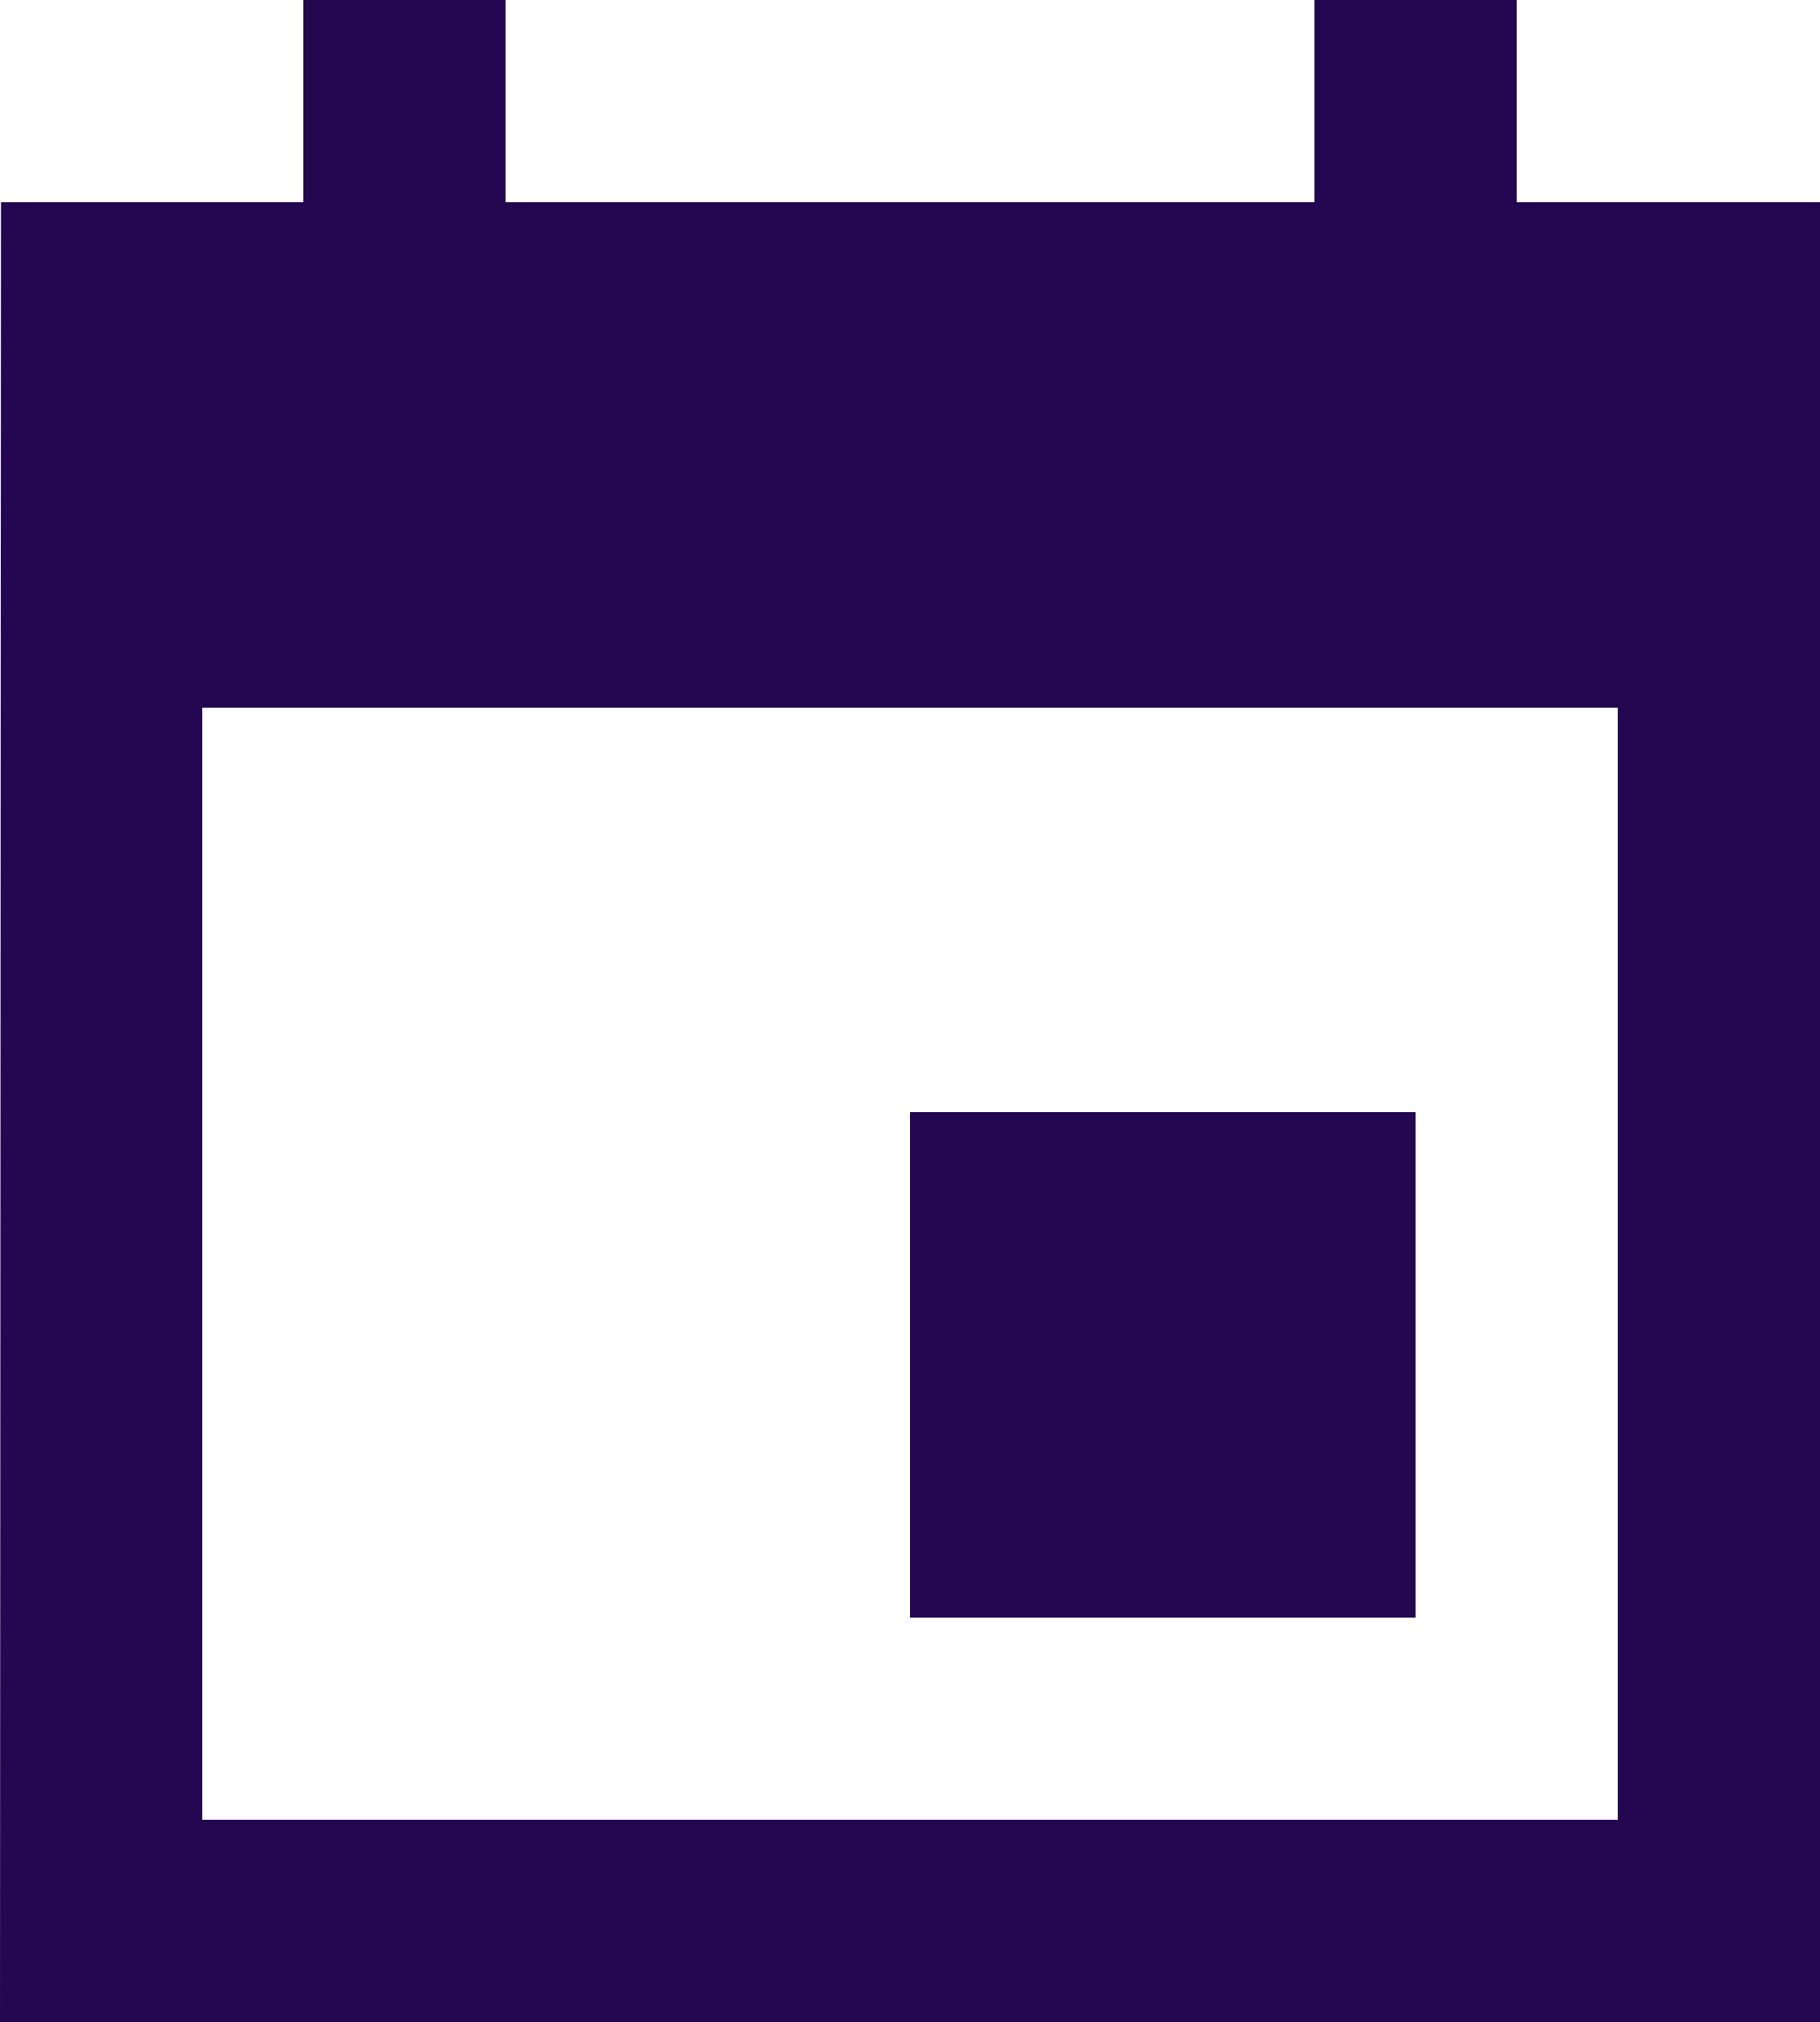
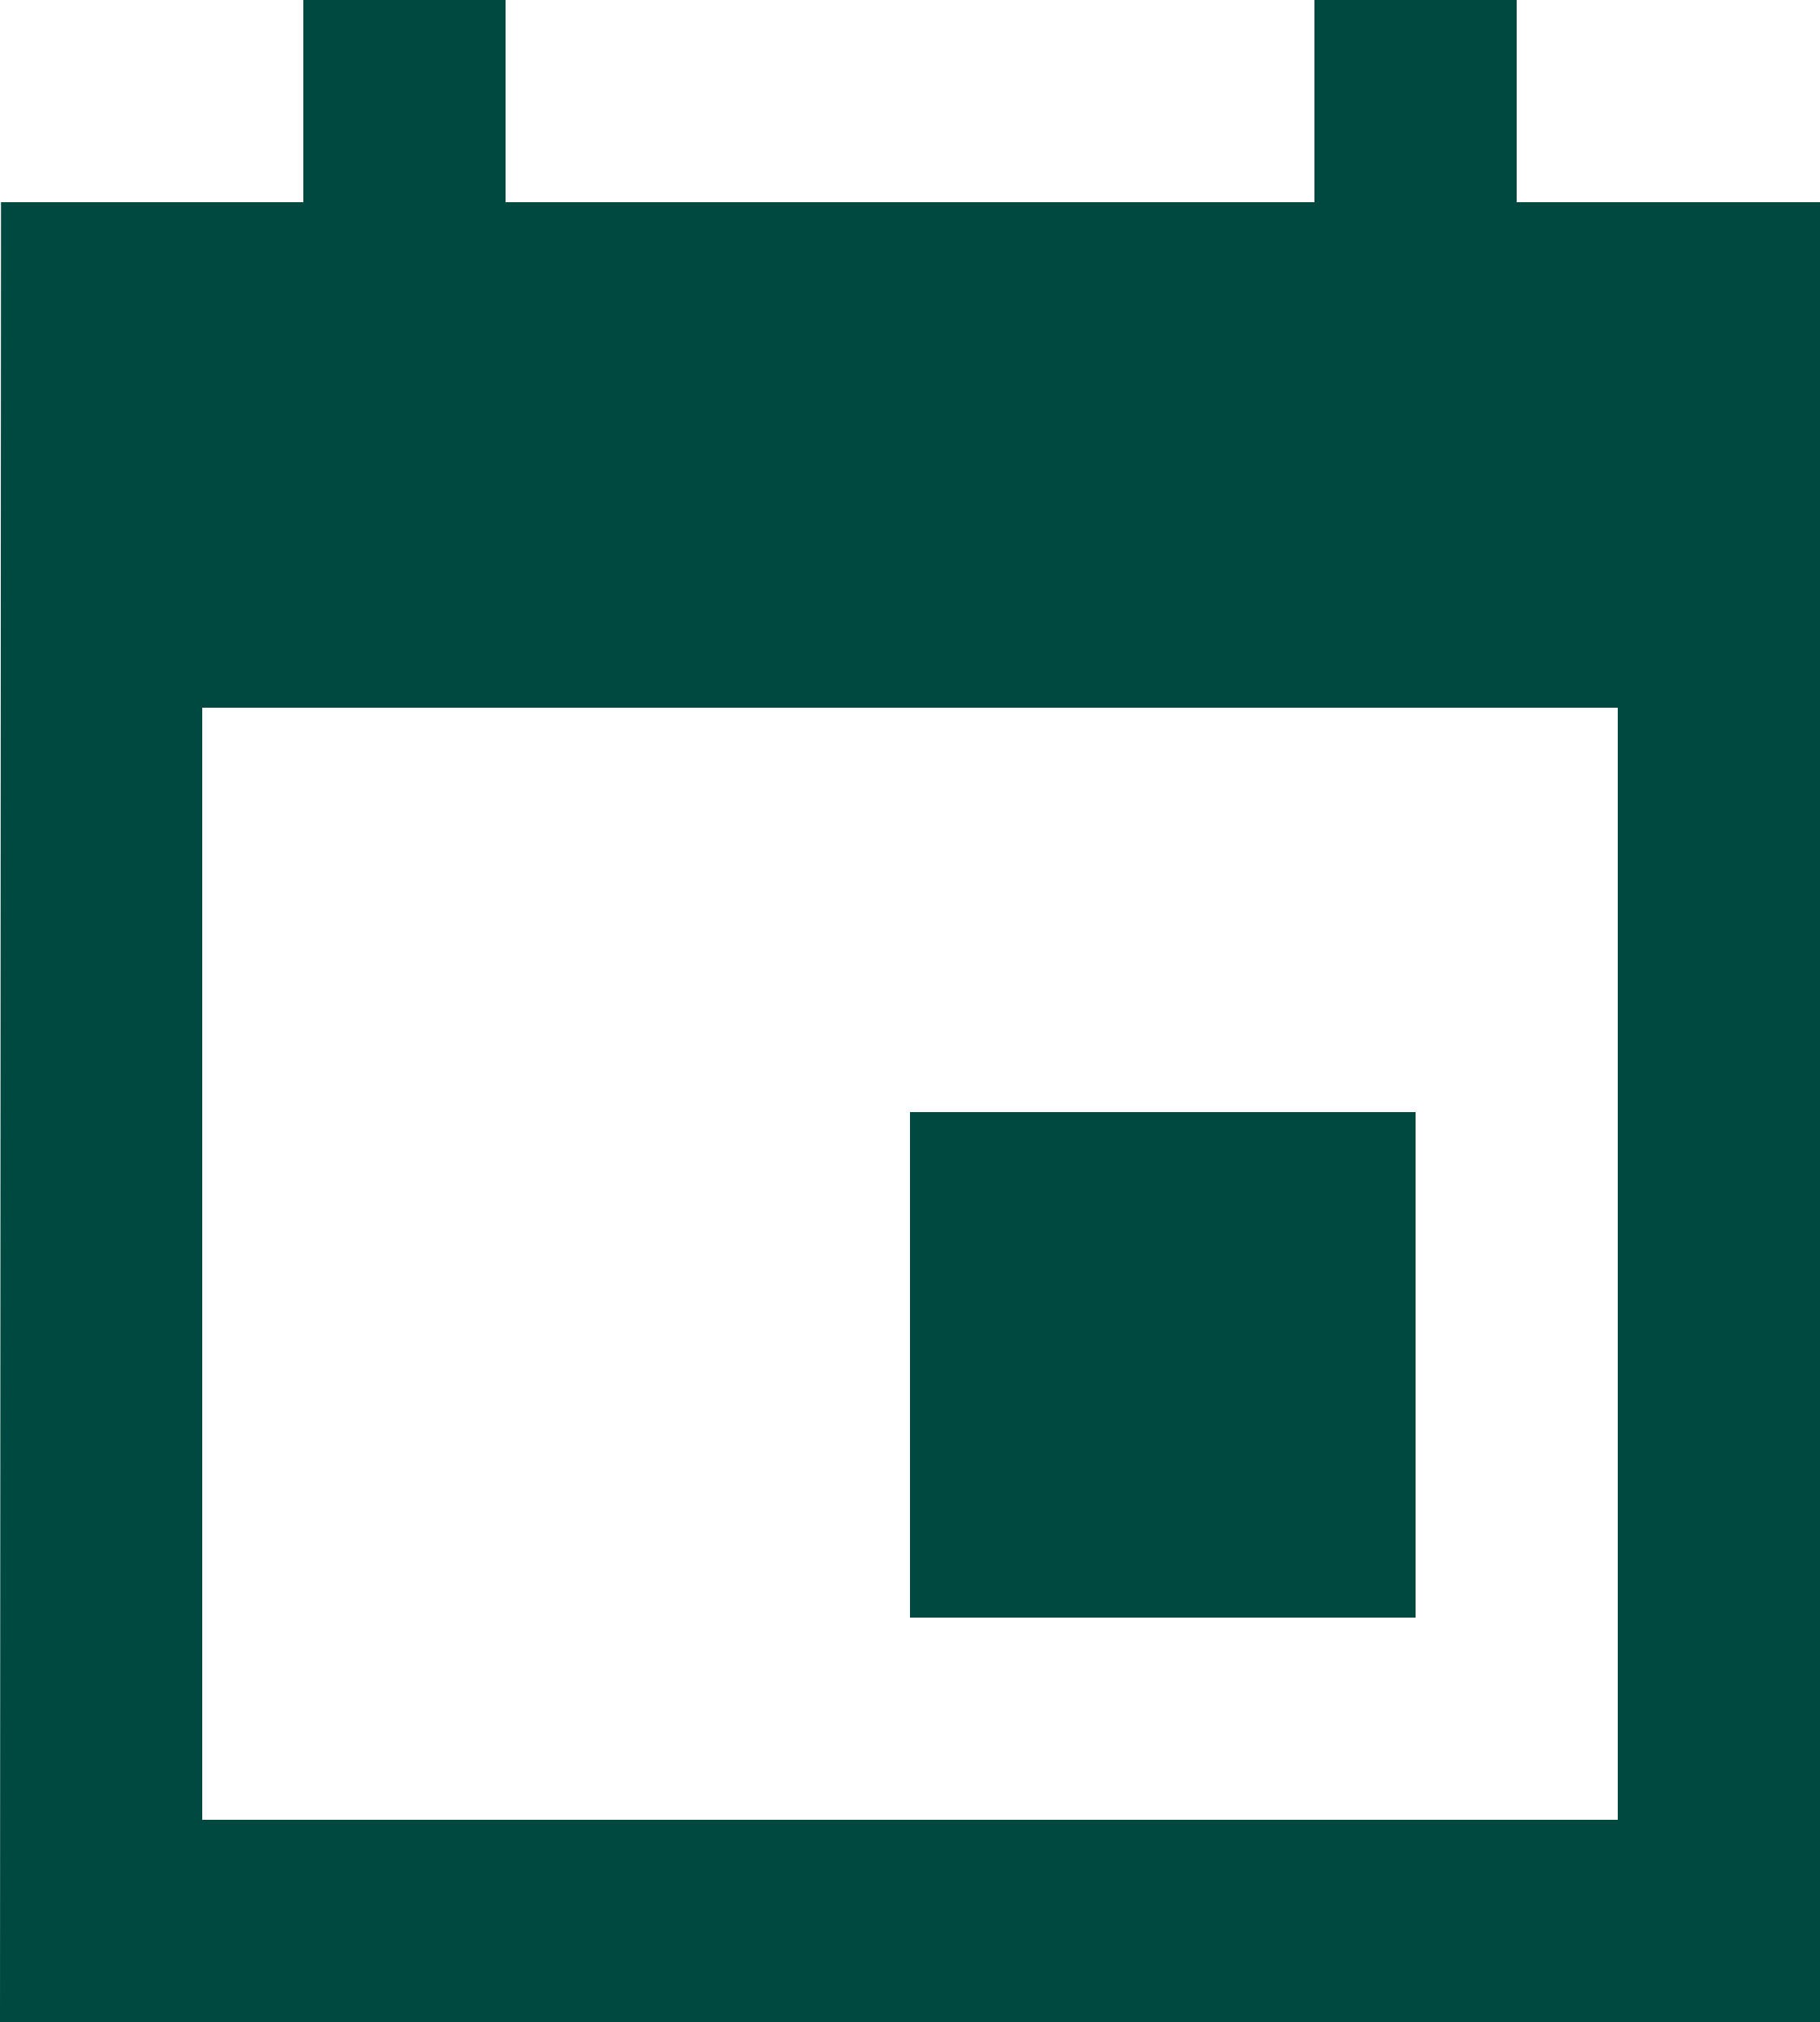
<svg xmlns="http://www.w3.org/2000/svg" width="18" height="20" viewBox="0 0 18 20" fill="none">
-   <path d="M14 11H9V16H14V11ZM13 0V2H5V0H3V2H0.01L0 20H18V2H15V0H13ZM16 18H2V7H16V18Z" fill="#230751" />
+   <path d="M14 11H9V16H14V11ZM13 0V2H5V0H3V2H0.01L0 20H18V2H15V0H13ZM16 18H2V7H16V18Z" fill="#004940" />
</svg>
